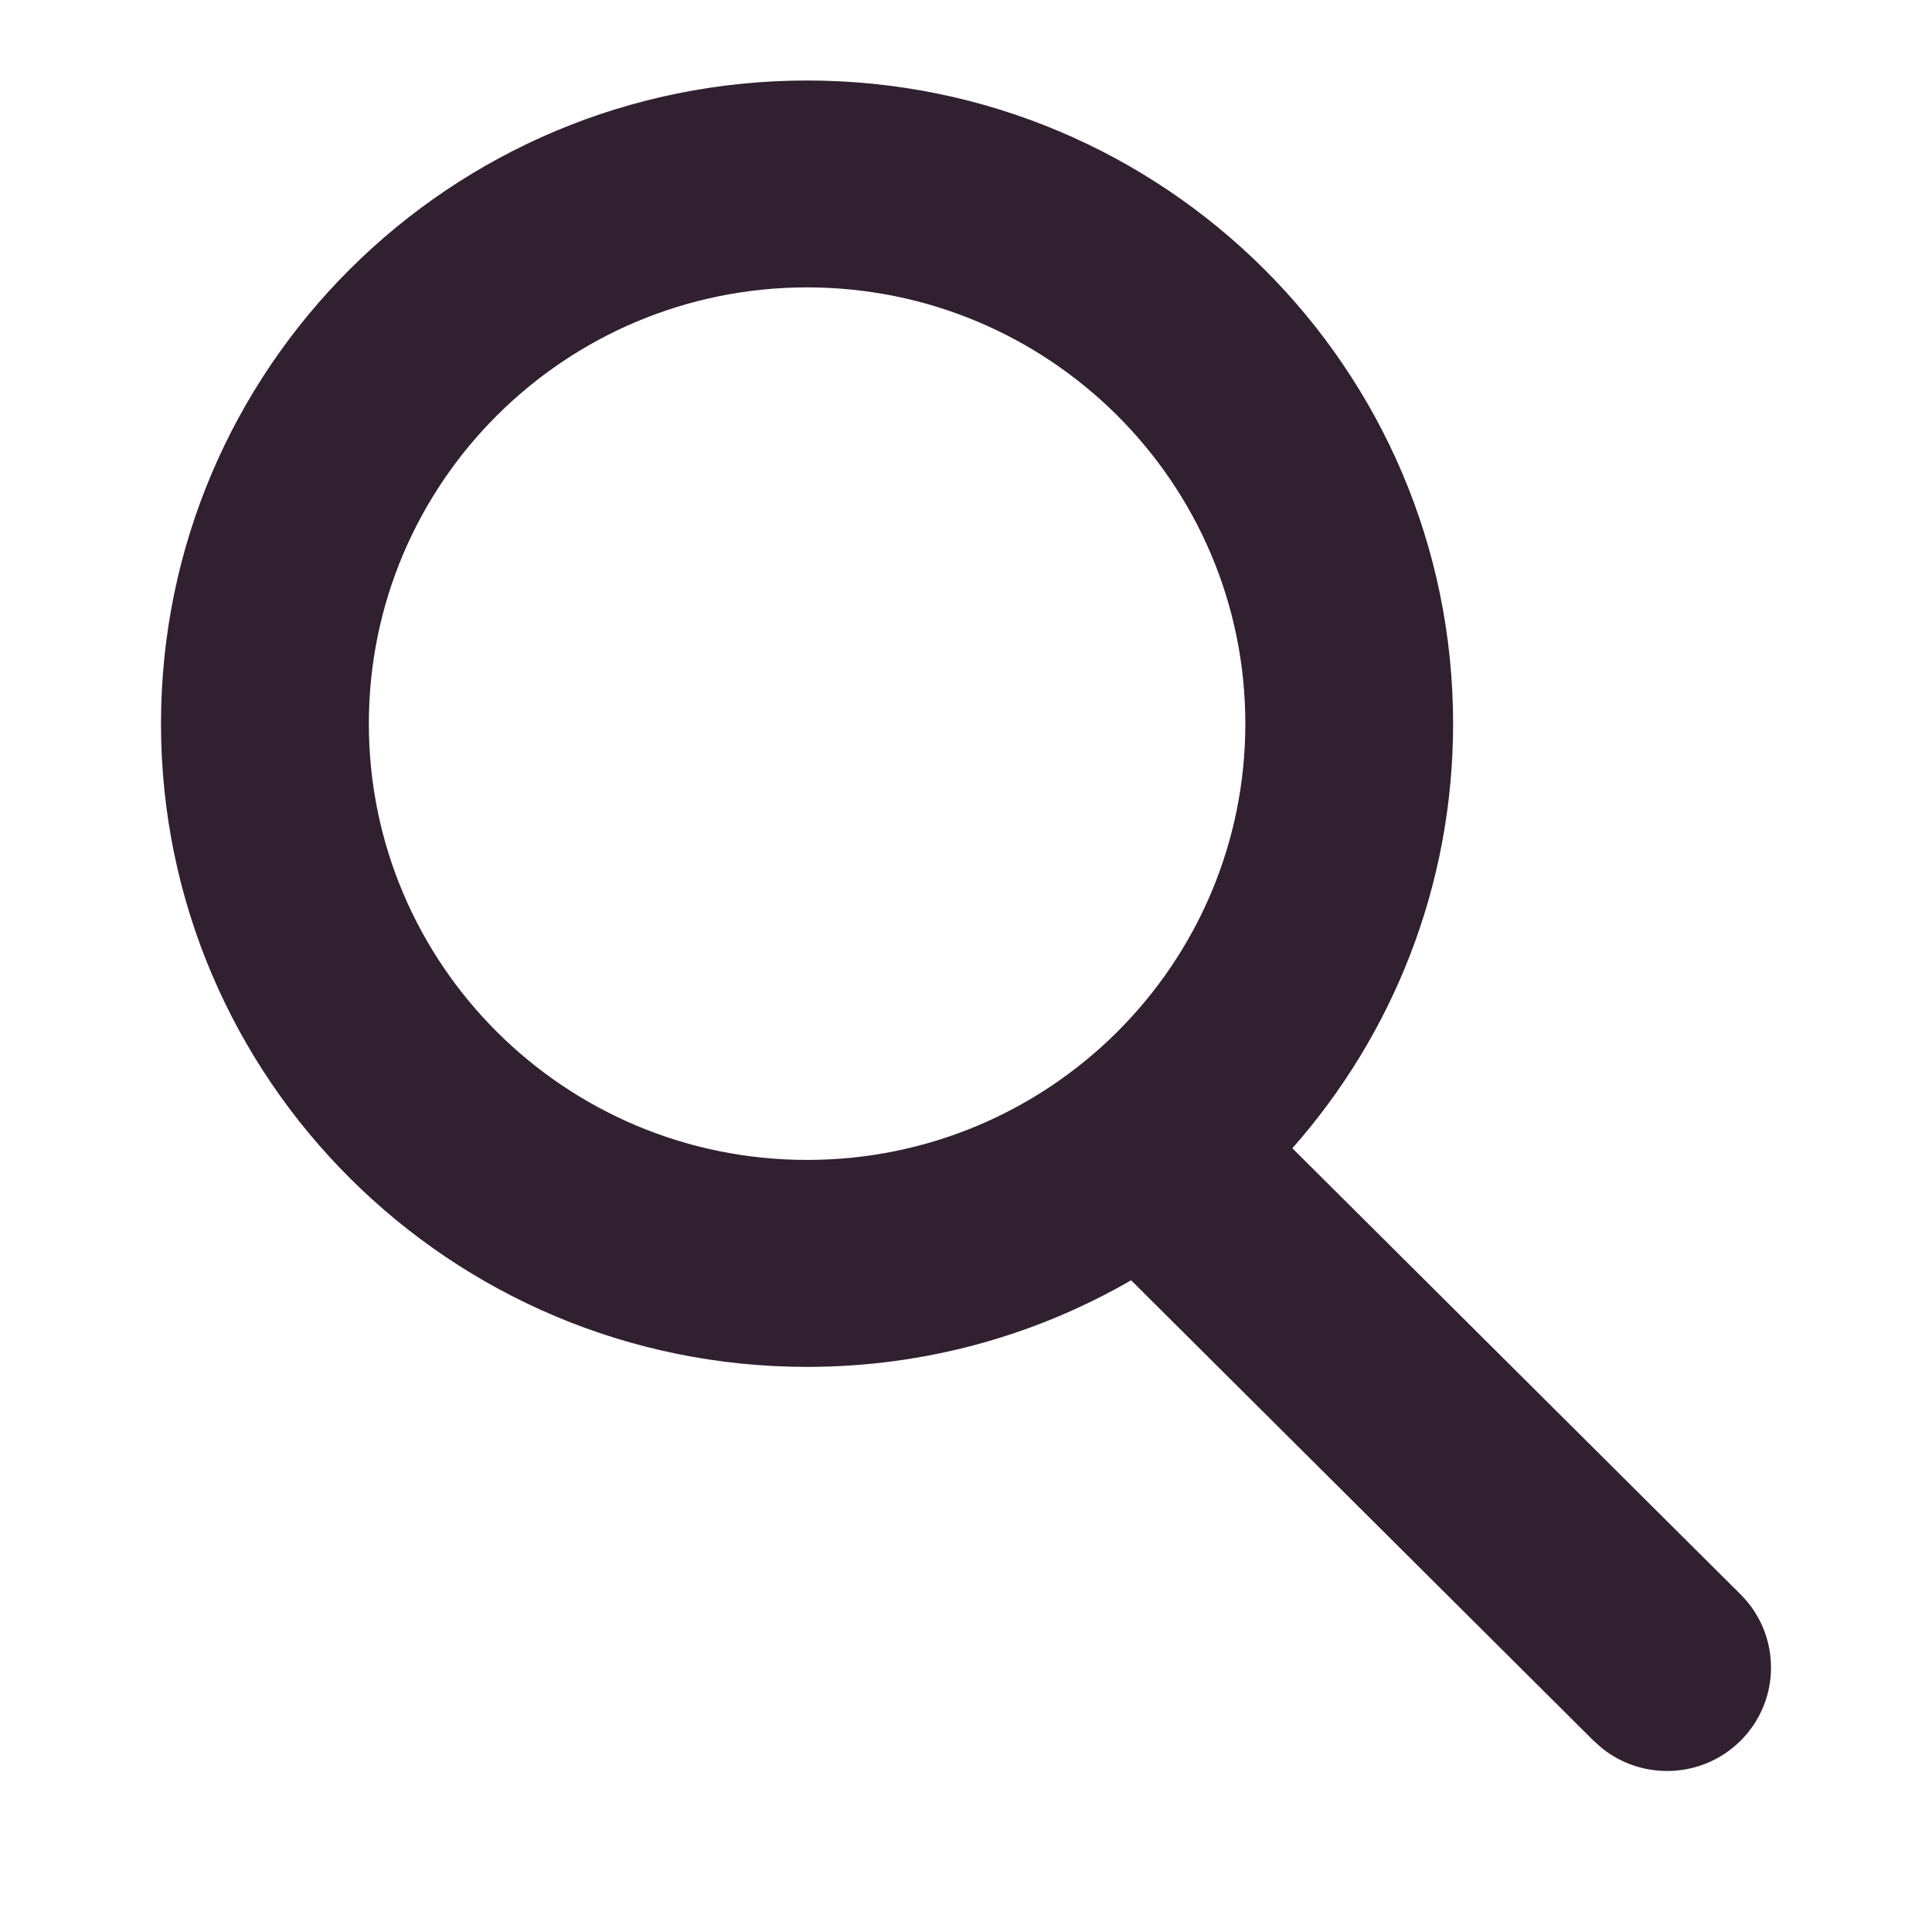
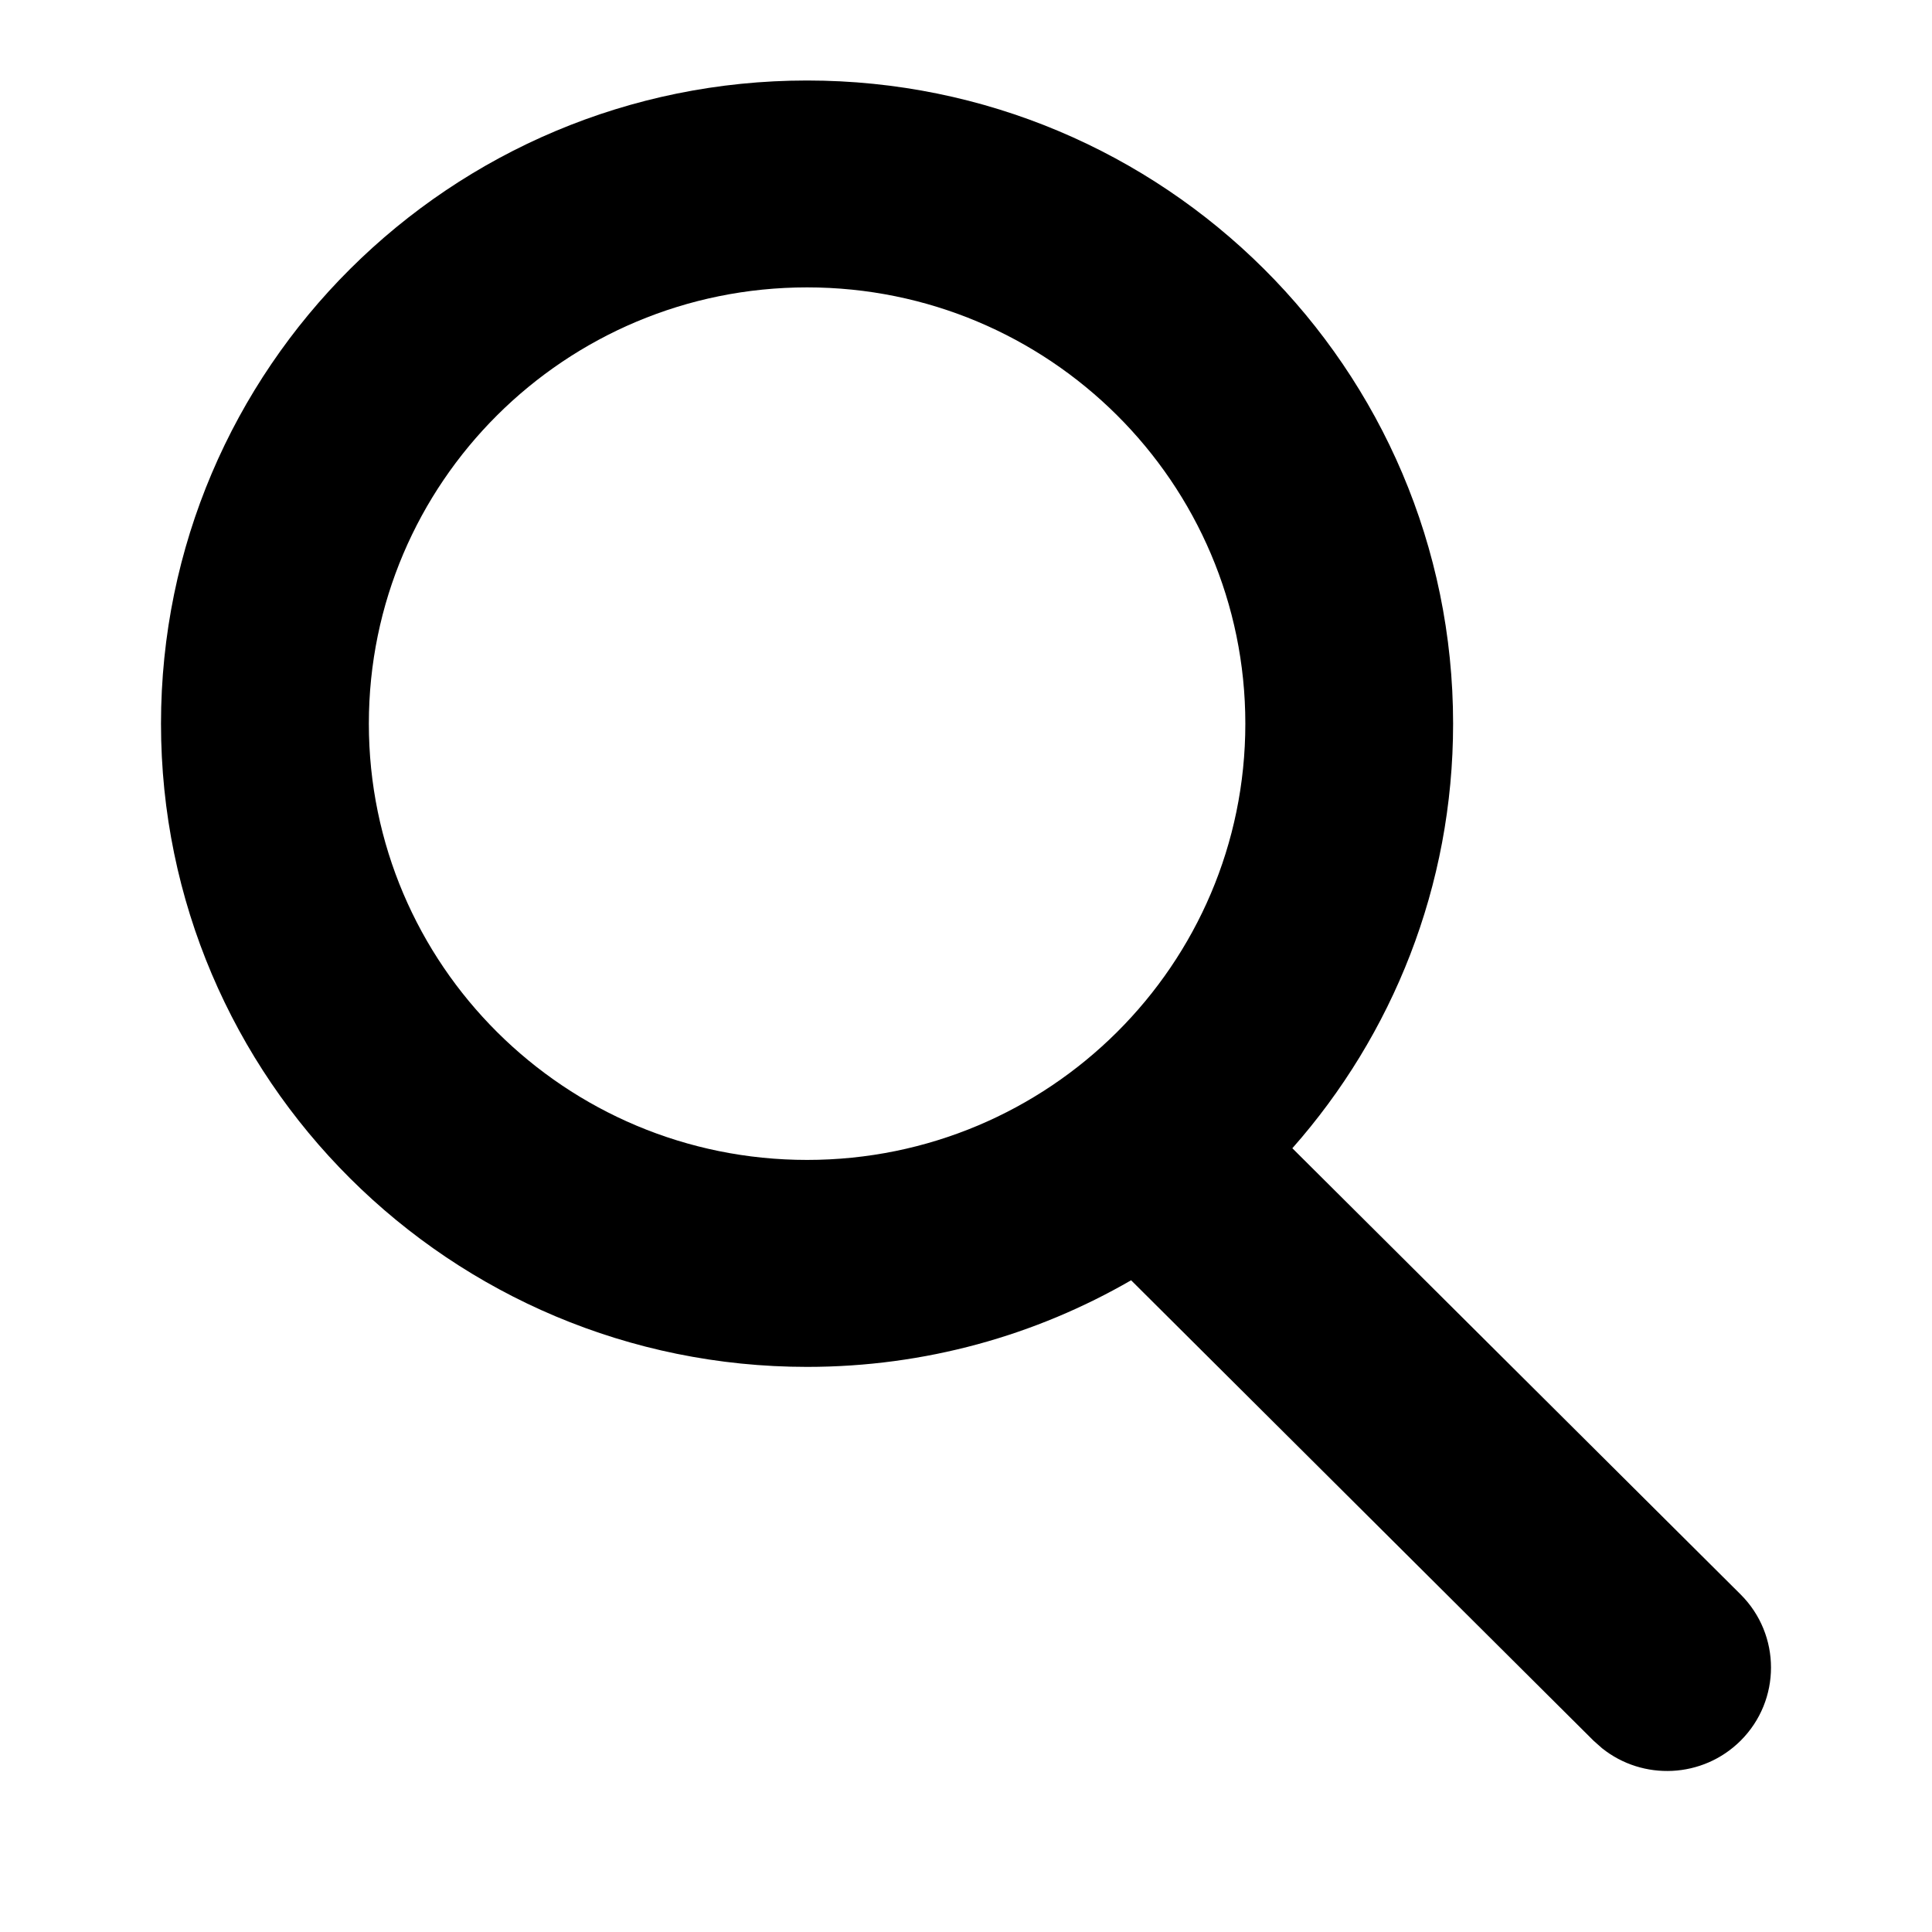
<svg xmlns="http://www.w3.org/2000/svg" width="24" height="24" viewBox="0 0 24 24" class="everli-icon">
-   <path d="M10.026 1C14.458 1 18.051 4.577 18.051 8.99C18.051 11.011 17.297 12.857 16.054 14.264L21.622 19.806C22.126 20.308 22.126 21.122 21.622 21.624C21.151 22.092 20.408 22.123 19.901 21.717L19.796 21.624L14.051 15.904C12.868 16.588 11.493 16.98 10.026 16.98C5.593 16.98 2 13.402 2 8.99C2 4.577 5.593 1 10.026 1ZM10.026 3.57C7.019 3.57 4.582 5.997 4.582 8.99C4.582 11.983 7.019 14.409 10.026 14.409C13.032 14.409 15.47 11.983 15.47 8.99C15.47 5.997 13.032 3.57 10.026 3.57Z" fill="#302030" />
+   <path d="M10.026 1C14.458 1 18.051 4.577 18.051 8.99C18.051 11.011 17.297 12.857 16.054 14.264L21.622 19.806C22.126 20.308 22.126 21.122 21.622 21.624C21.151 22.092 20.408 22.123 19.901 21.717L19.796 21.624L14.051 15.904C12.868 16.588 11.493 16.98 10.026 16.98C5.593 16.98 2 13.402 2 8.99C2 4.577 5.593 1 10.026 1ZM10.026 3.57C7.019 3.57 4.582 5.997 4.582 8.99C4.582 11.983 7.019 14.409 10.026 14.409C13.032 14.409 15.47 11.983 15.47 8.99C15.47 5.997 13.032 3.57 10.026 3.57Z" />
</svg>
